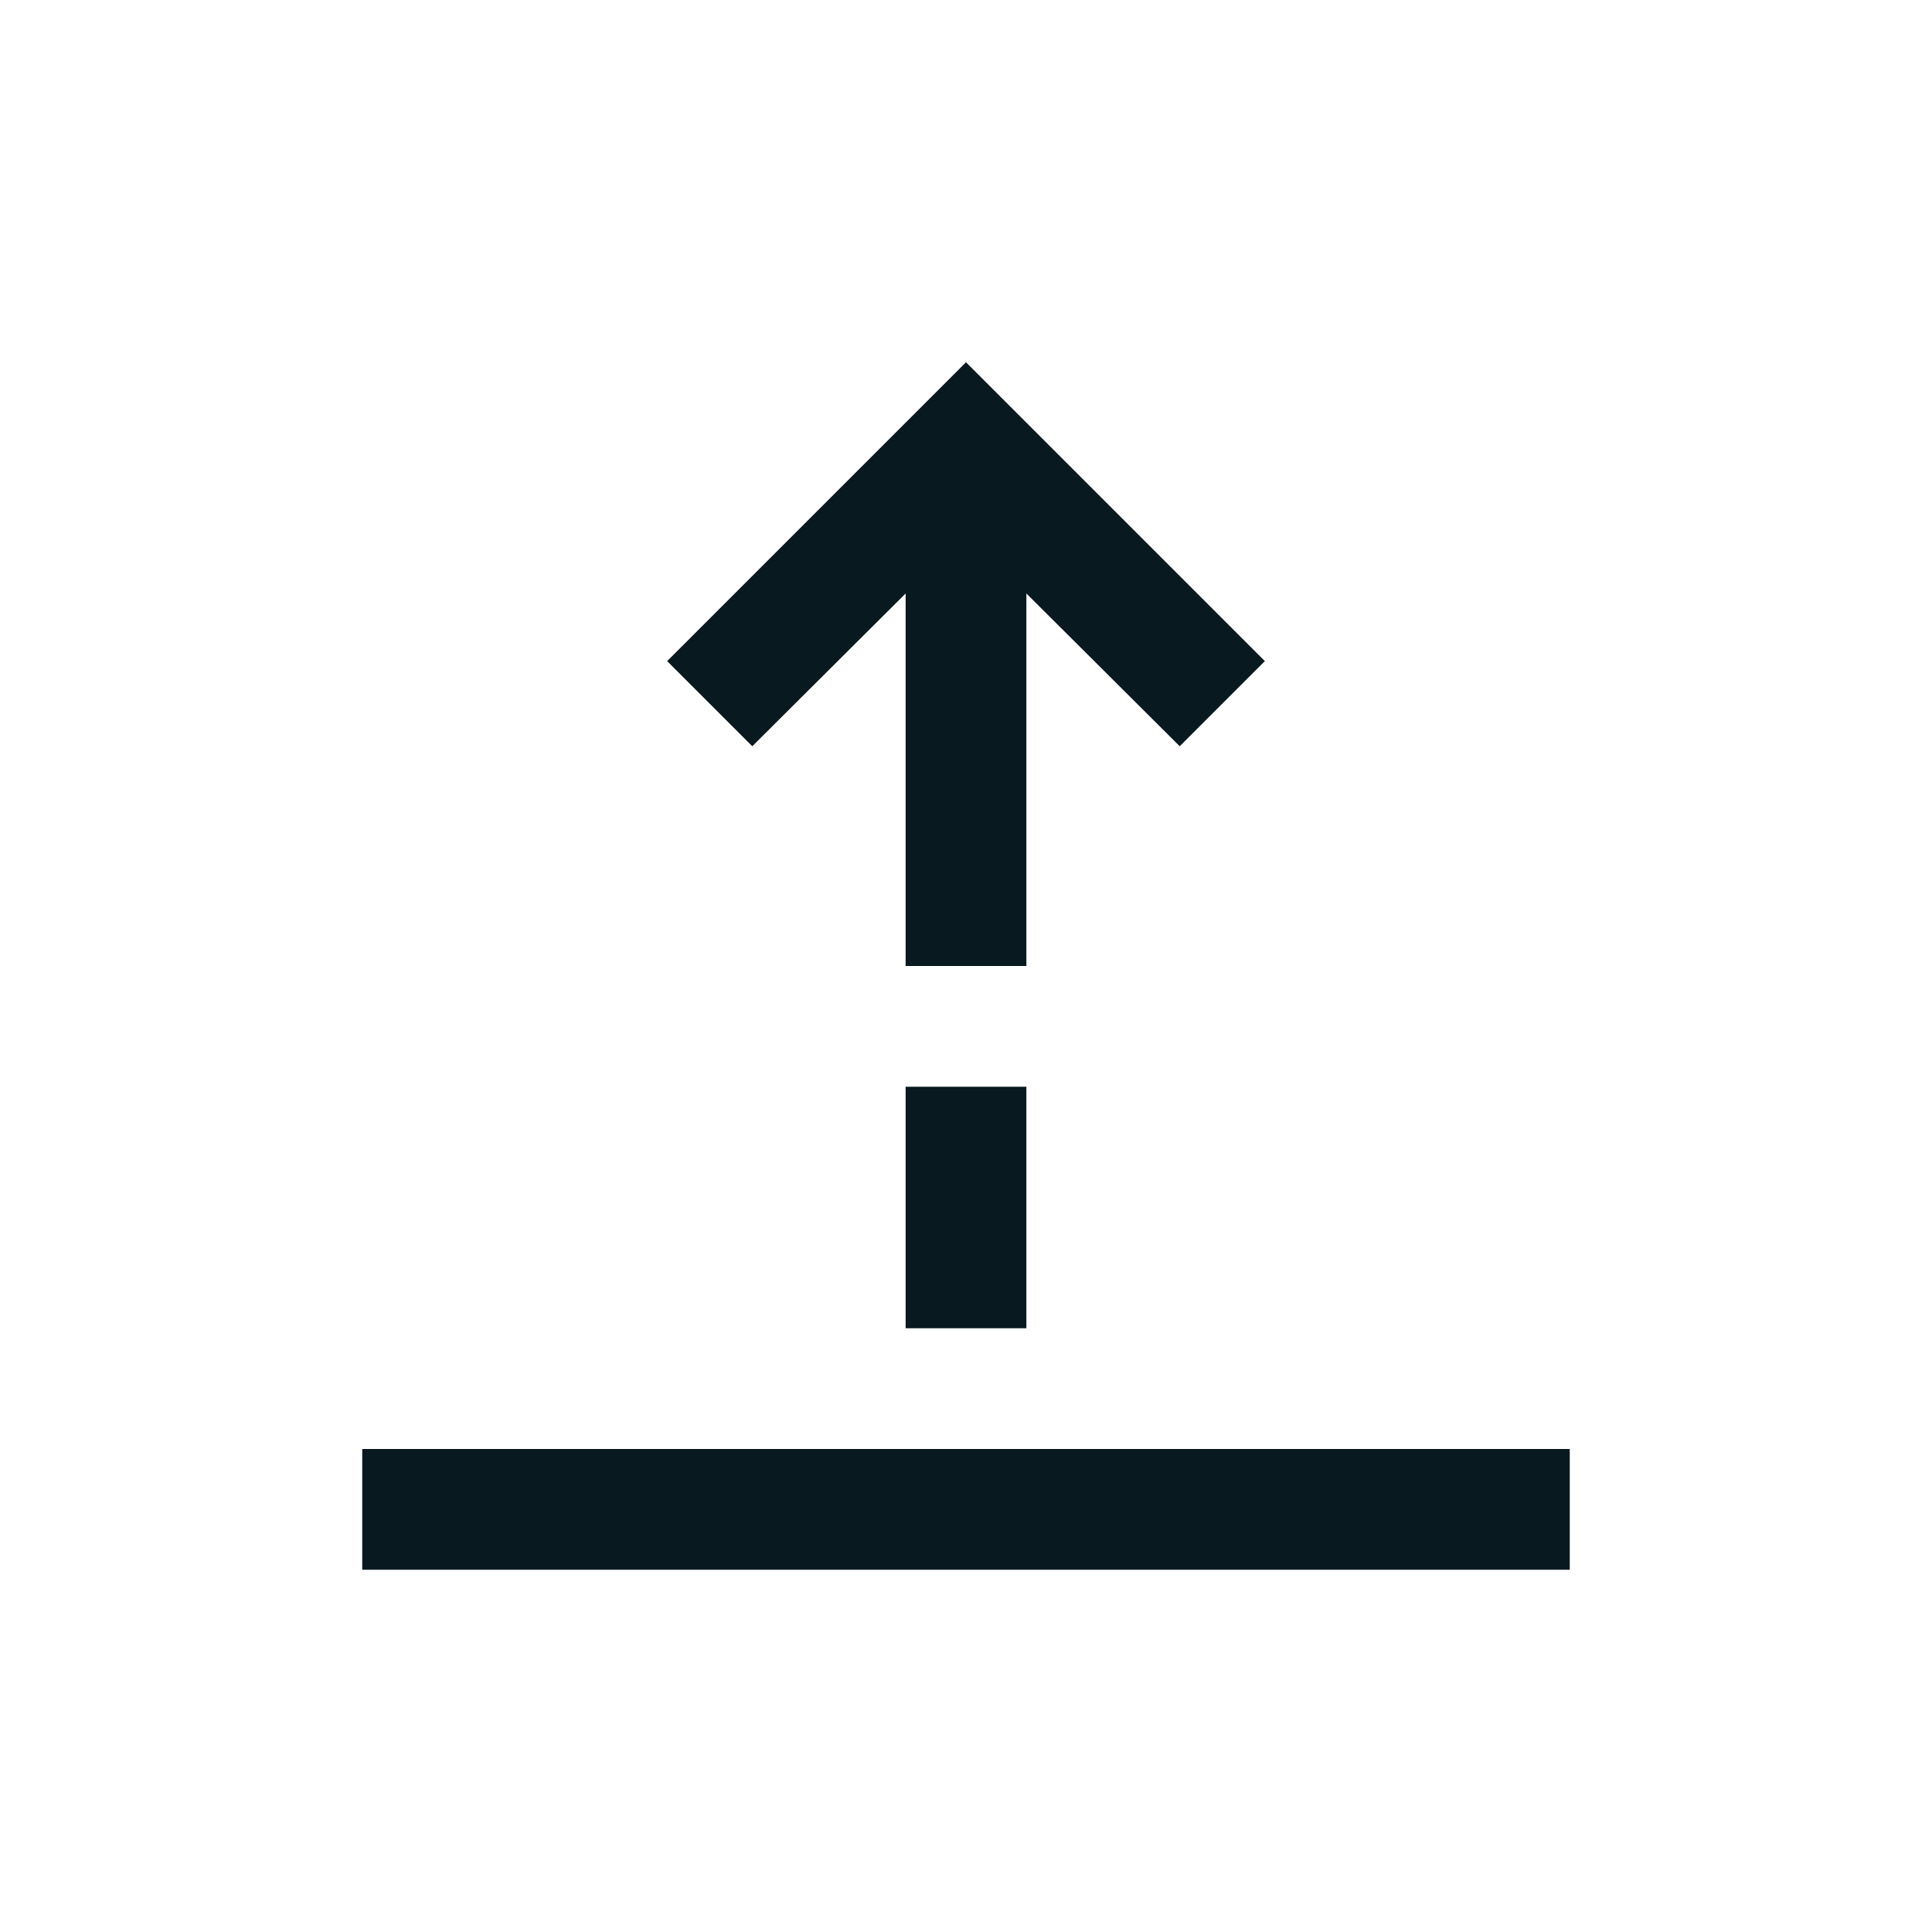
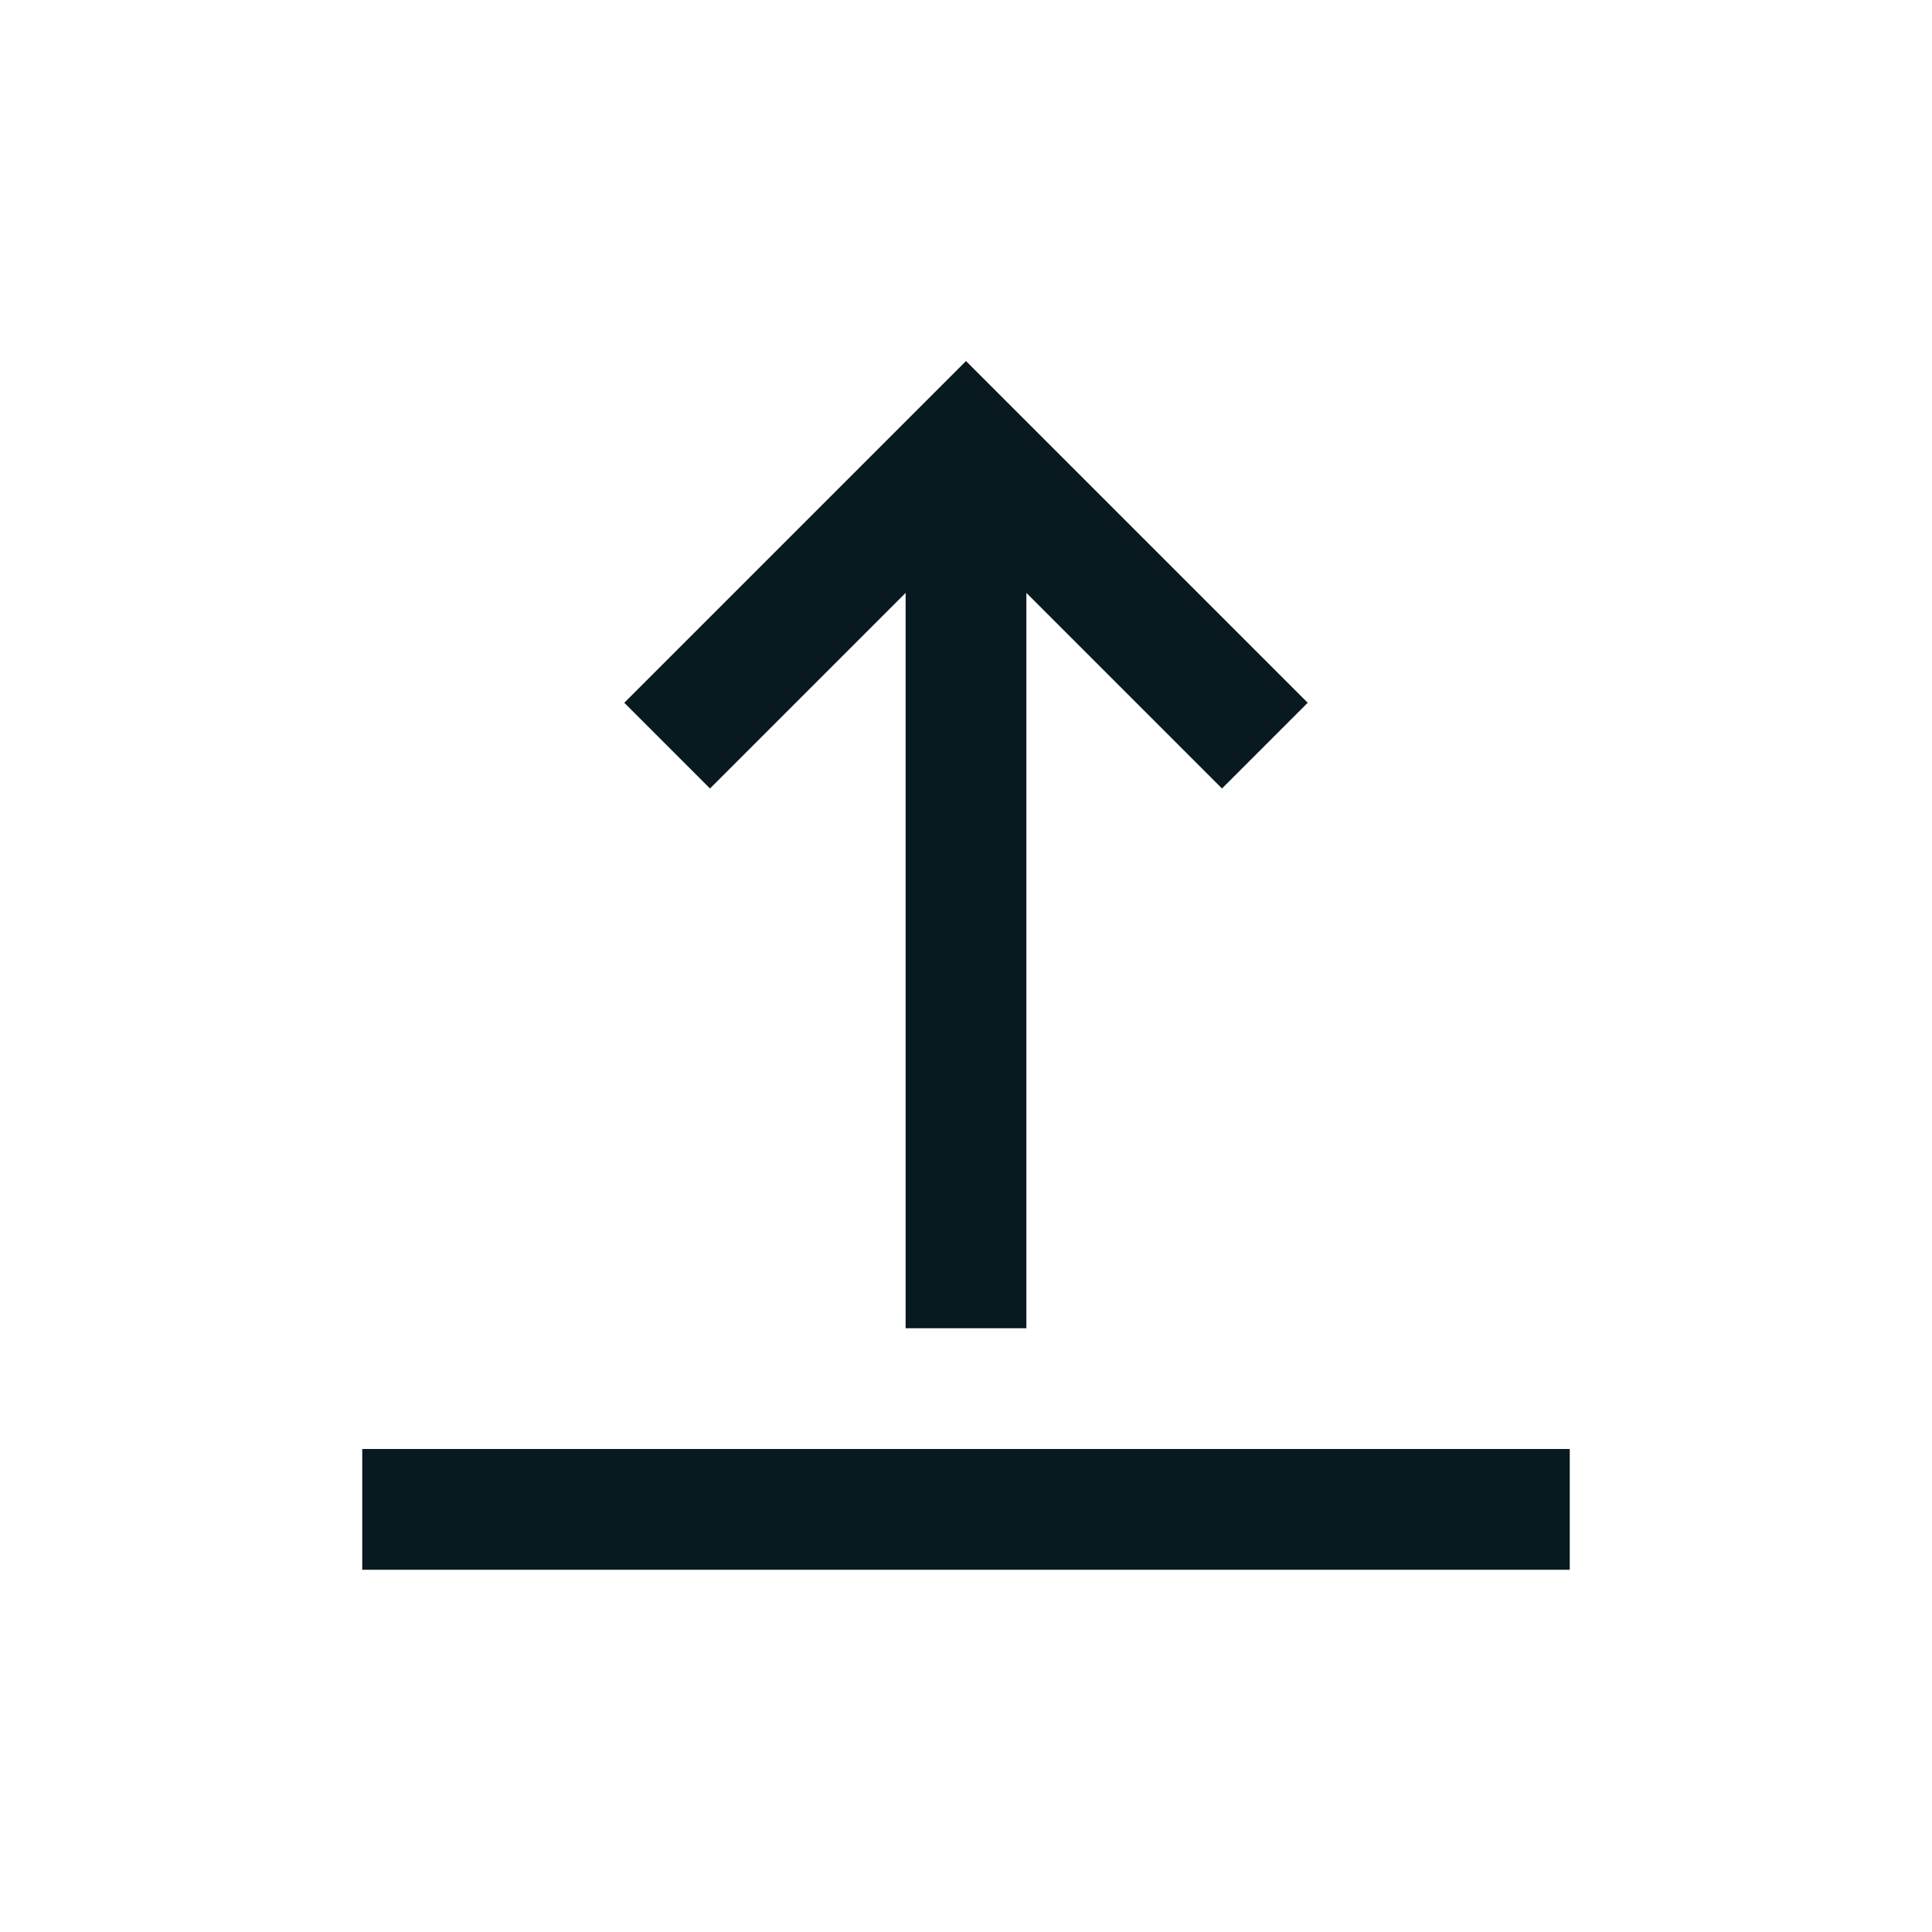
- <svg xmlns="http://www.w3.org/2000/svg" id="Motiv_Power_Grey" viewBox="0 0 32 32">
+ <svg xmlns="http://www.w3.org/2000/svg" id="Icons_Power_Gray" viewBox="0 0 16 16">
  <defs>
-     <style>
-       .cls-1 {
-         fill: #08191f;
-         stroke-width: 0px;
-       }
-     </style>
+     <style>.cls-1{fill:#08191f;}</style>
  </defs>
-   <rect class="cls-1" x="6" y="24" width="20" height="2" />
-   <rect class="cls-1" x="15" y="18" width="2" height="4" />
-   <polygon class="cls-1" points="16 6 11.05 10.95 12.46 12.36 15 9.83 15 16 17 16 17 9.83 19.54 12.36 20.95 10.95 16 6" />
+   <path class="cls-1" d="M3,12v1h10v-1H3ZM7.5,4.91v6.09h1v-6.09l1.62,1.62.71-.71-2.83-2.83-2.83,2.83.71.71,1.62-1.62Z" />
</svg>
